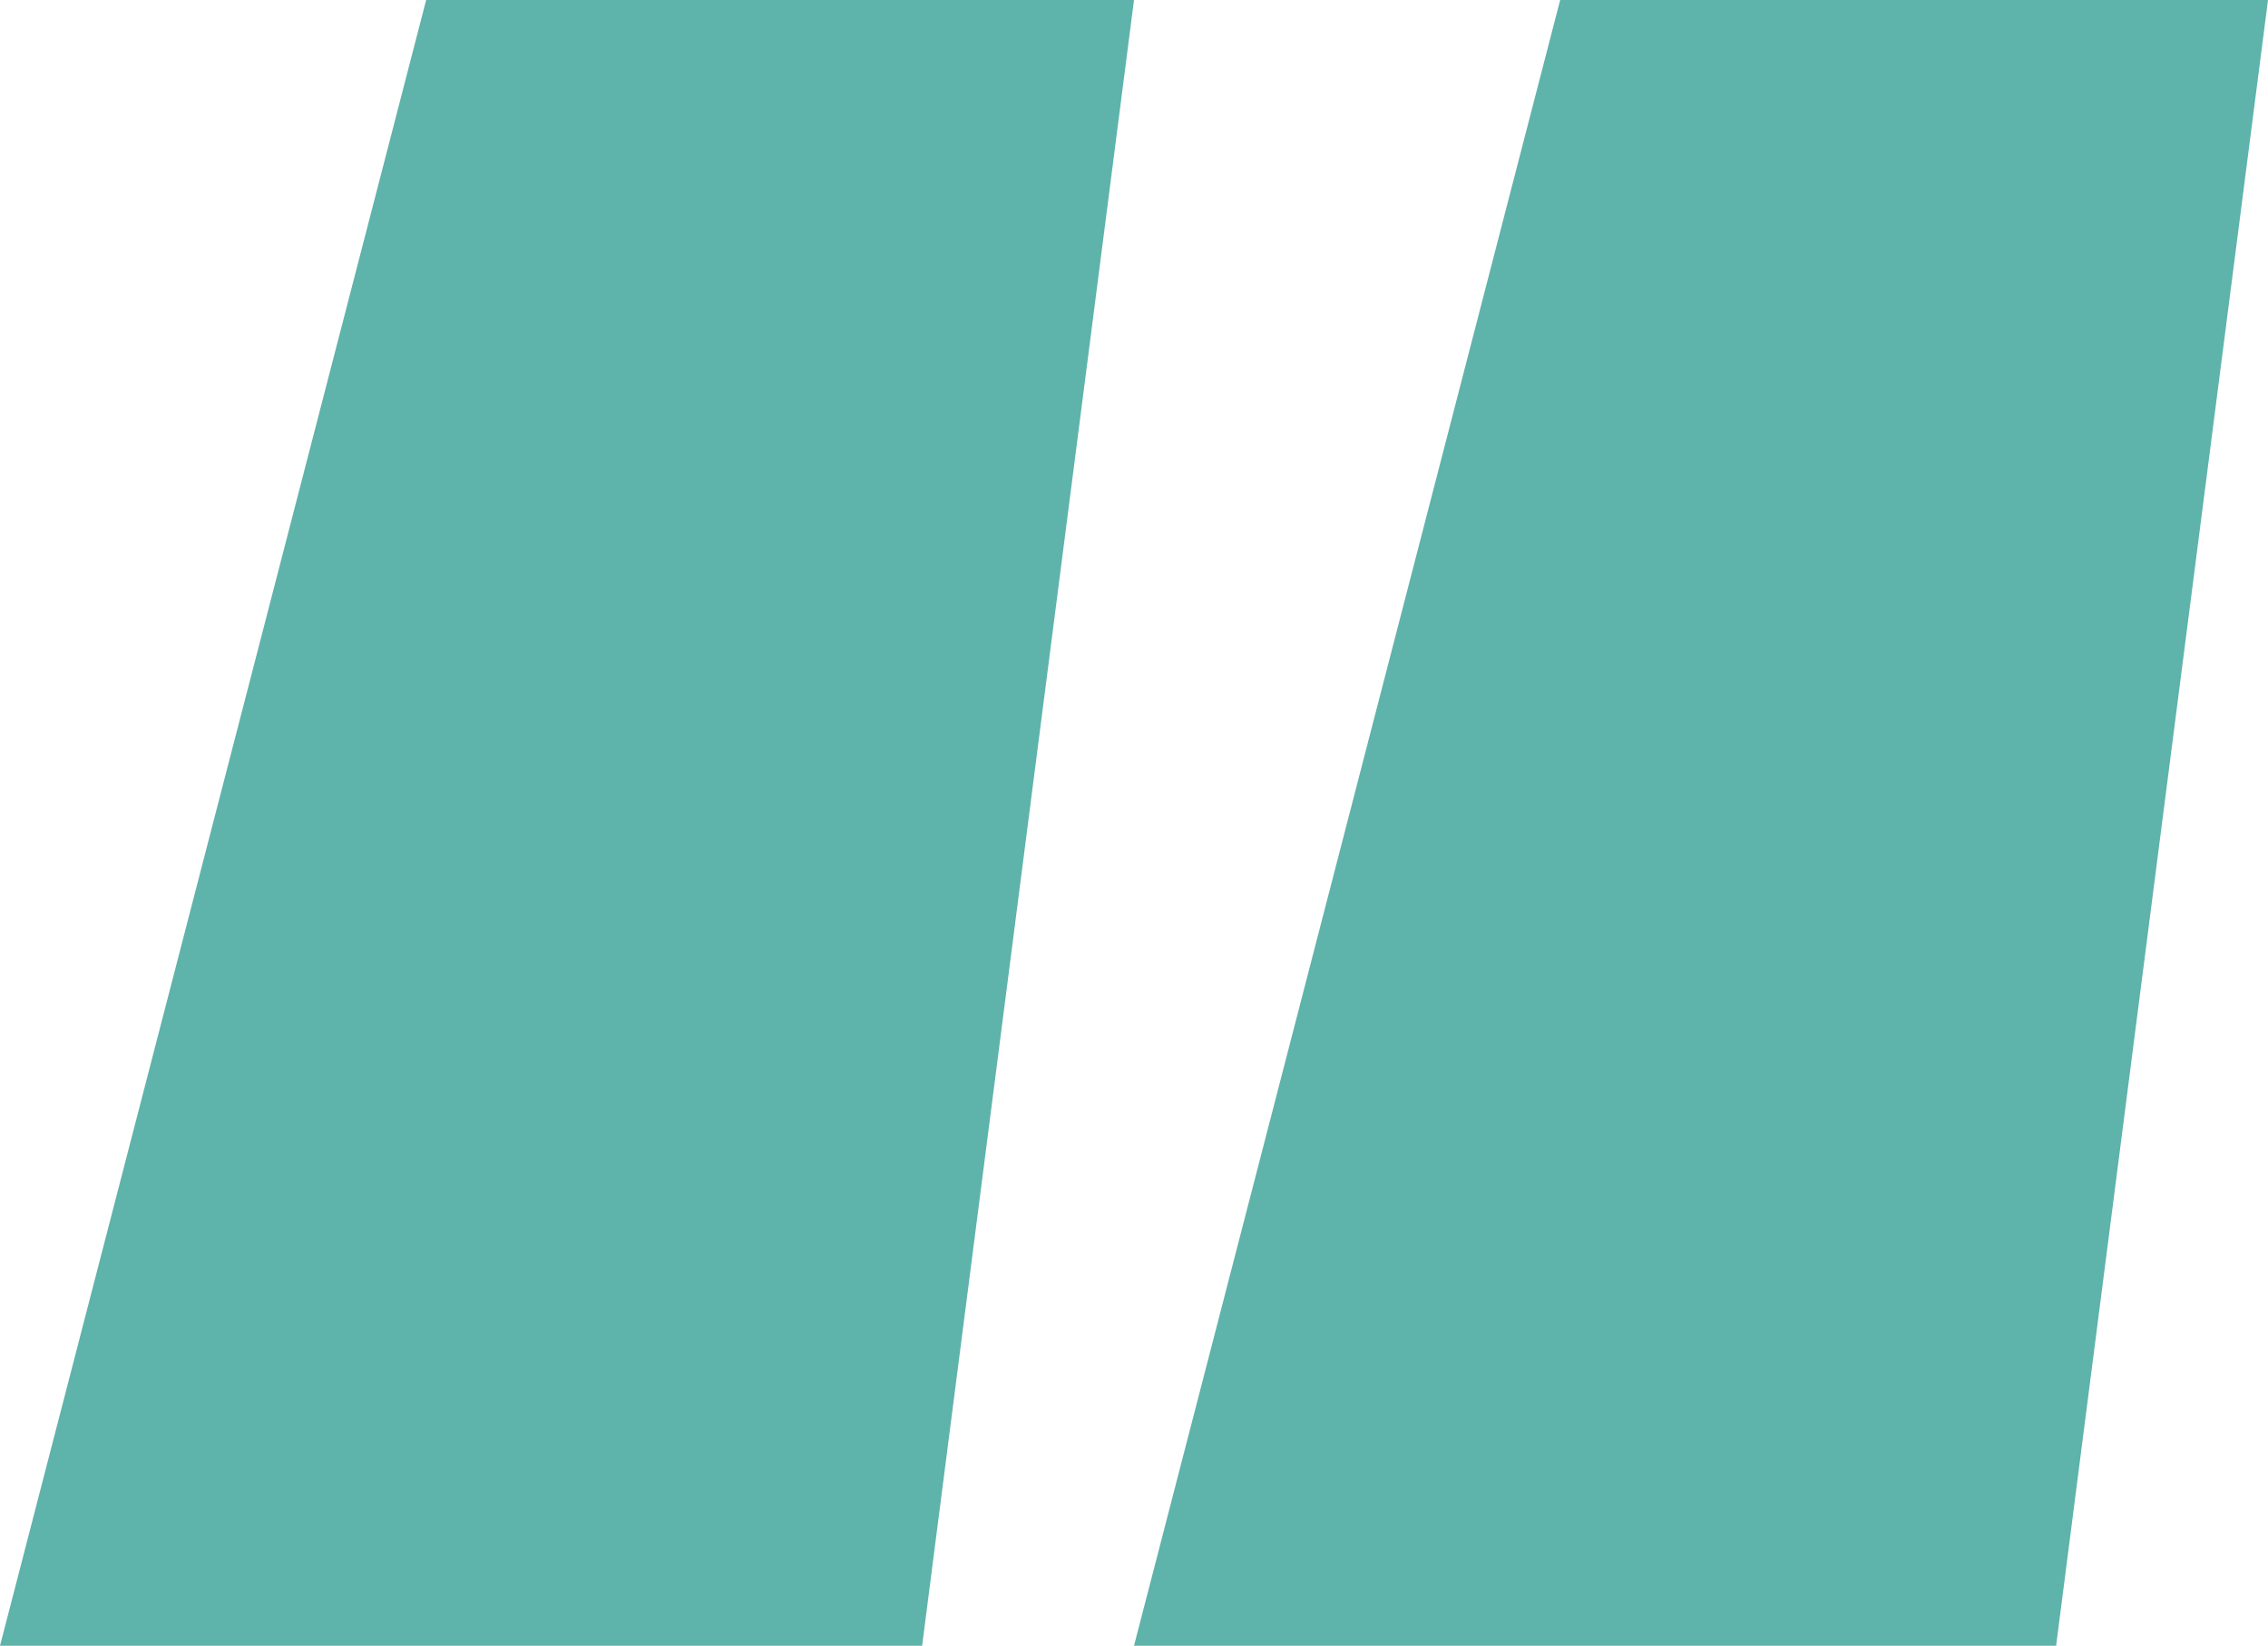
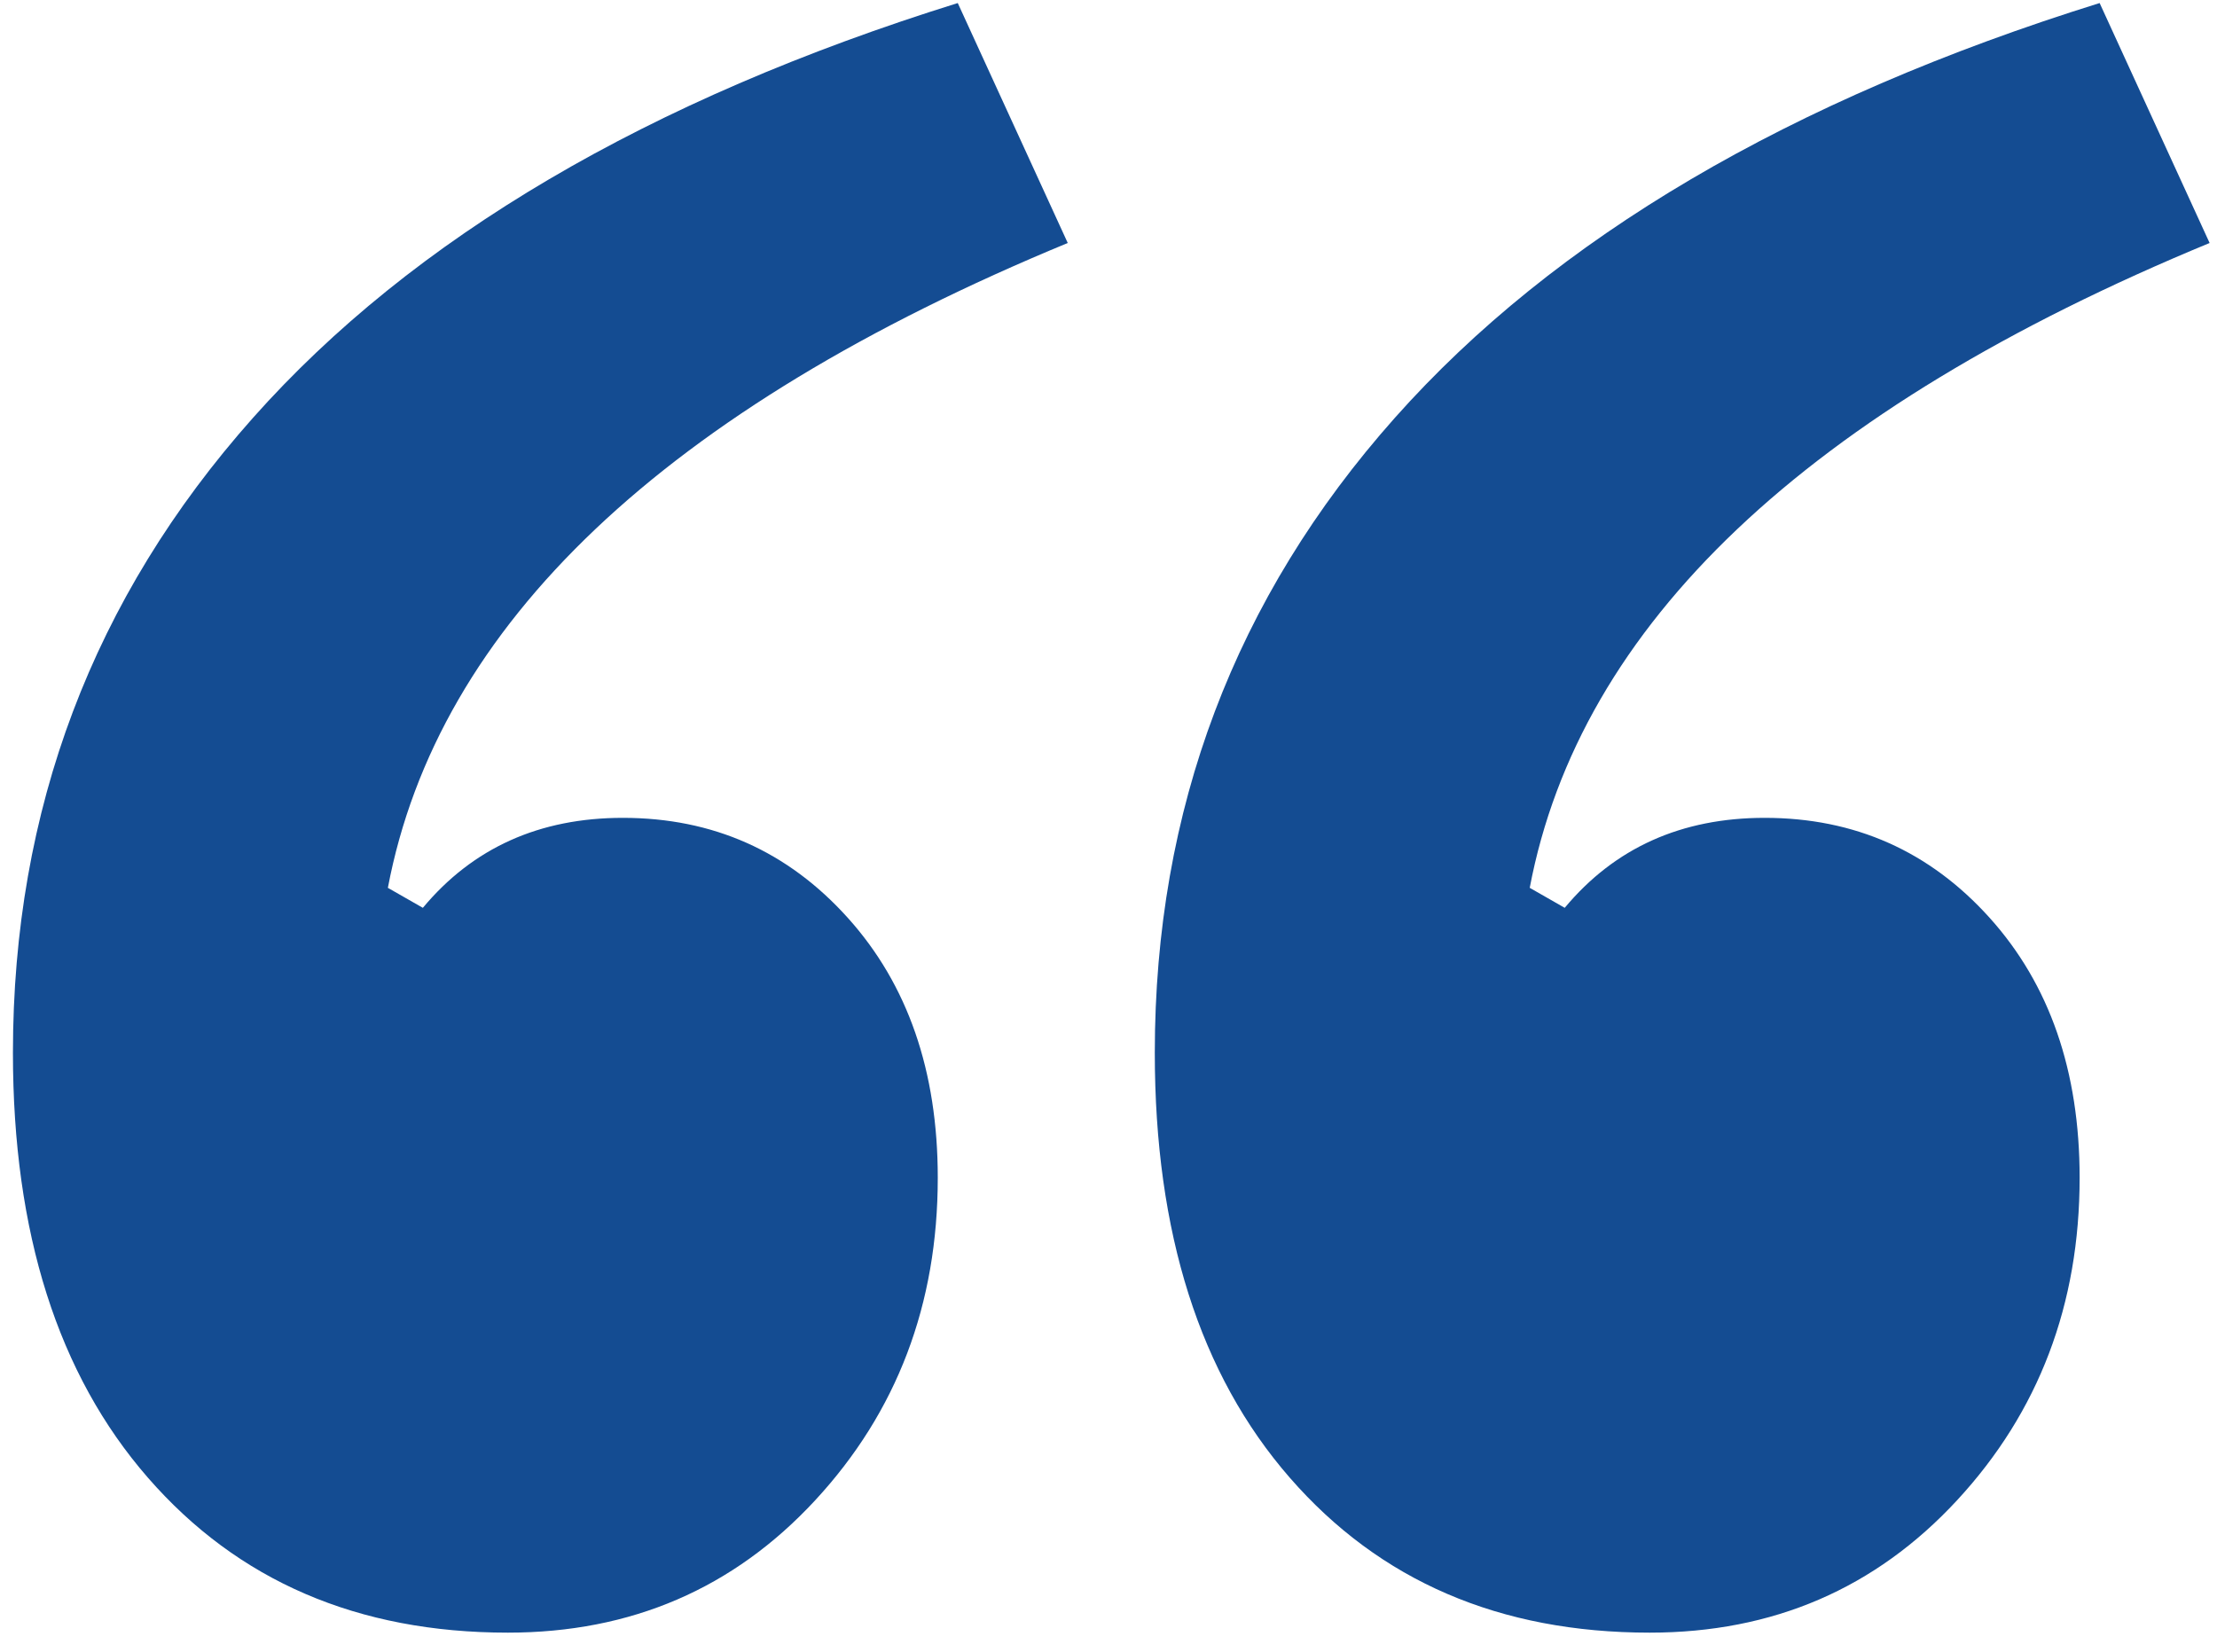
- <svg xmlns="http://www.w3.org/2000/svg" width="102px" height="74px" viewBox="0 0 102 74" version="1.1">
-   <g id="Page-1" stroke="none" stroke-width="1" fill="none" fill-rule="evenodd">
-     <g id="Artboard" transform="translate(-136, -198)" fill="#5EB3AA" fill-rule="nonzero">
-       <path d="M177.471,272 L136,272 L155.166,198 L187,198 L177.471,272 Z M228.471,272 L187,272 L206.166,198 L238,198 L228.471,272 Z" id="‘‘" />
-     </g>
+ <svg xmlns="http://www.w3.org/2000/svg" width="102px" height="76px" viewBox="0 0 102 76" version="1.1">
+   <g id="UI" stroke="none" stroke-width="1" fill="none" fill-rule="evenodd">
+     <path d="M23.365,75.12 C16.465,75.12 10.945,72.743 6.805,67.99 C2.665,63.237 0.595,56.72 0.595,48.44 C0.595,37.247 4.275,27.51 11.635,19.23 C18.995,10.95 29.805,4.587 44.065,0.14 L49.125,11.18 C30.572,18.847 20.145,28.737 17.845,40.85 L19.455,41.77 C21.755,39.01 24.822,37.63 28.655,37.63 C32.795,37.63 36.245,39.163 39.005,42.23 C41.765,45.297 43.145,49.283 43.145,54.19 C43.145,60.017 41.267,64.962 37.51,69.025 C33.753,73.088 29.038,75.12 23.365,75.12 Z M75.9,75.12 C69,75.12 63.48,72.743 59.34,67.99 C55.2,63.237 53.13,56.72 53.13,48.44 C53.13,37.247 56.81,27.51 64.17,19.23 C71.53,10.95 82.34,4.587 96.6,0.14 L101.66,11.18 C83.107,18.847 72.68,28.737 70.38,40.85 L71.99,41.77 C74.29,39.01 77.357,37.63 81.19,37.63 C85.33,37.63 88.78,39.163 91.54,42.23 C94.3,45.297 95.68,49.283 95.68,54.19 C95.68,60.017 93.802,64.962 90.045,69.025 C86.288,73.088 81.573,75.12 75.9,75.12 Z" id="‘‘" fill="#144C92" fill-rule="nonzero" />
  </g>
</svg>
